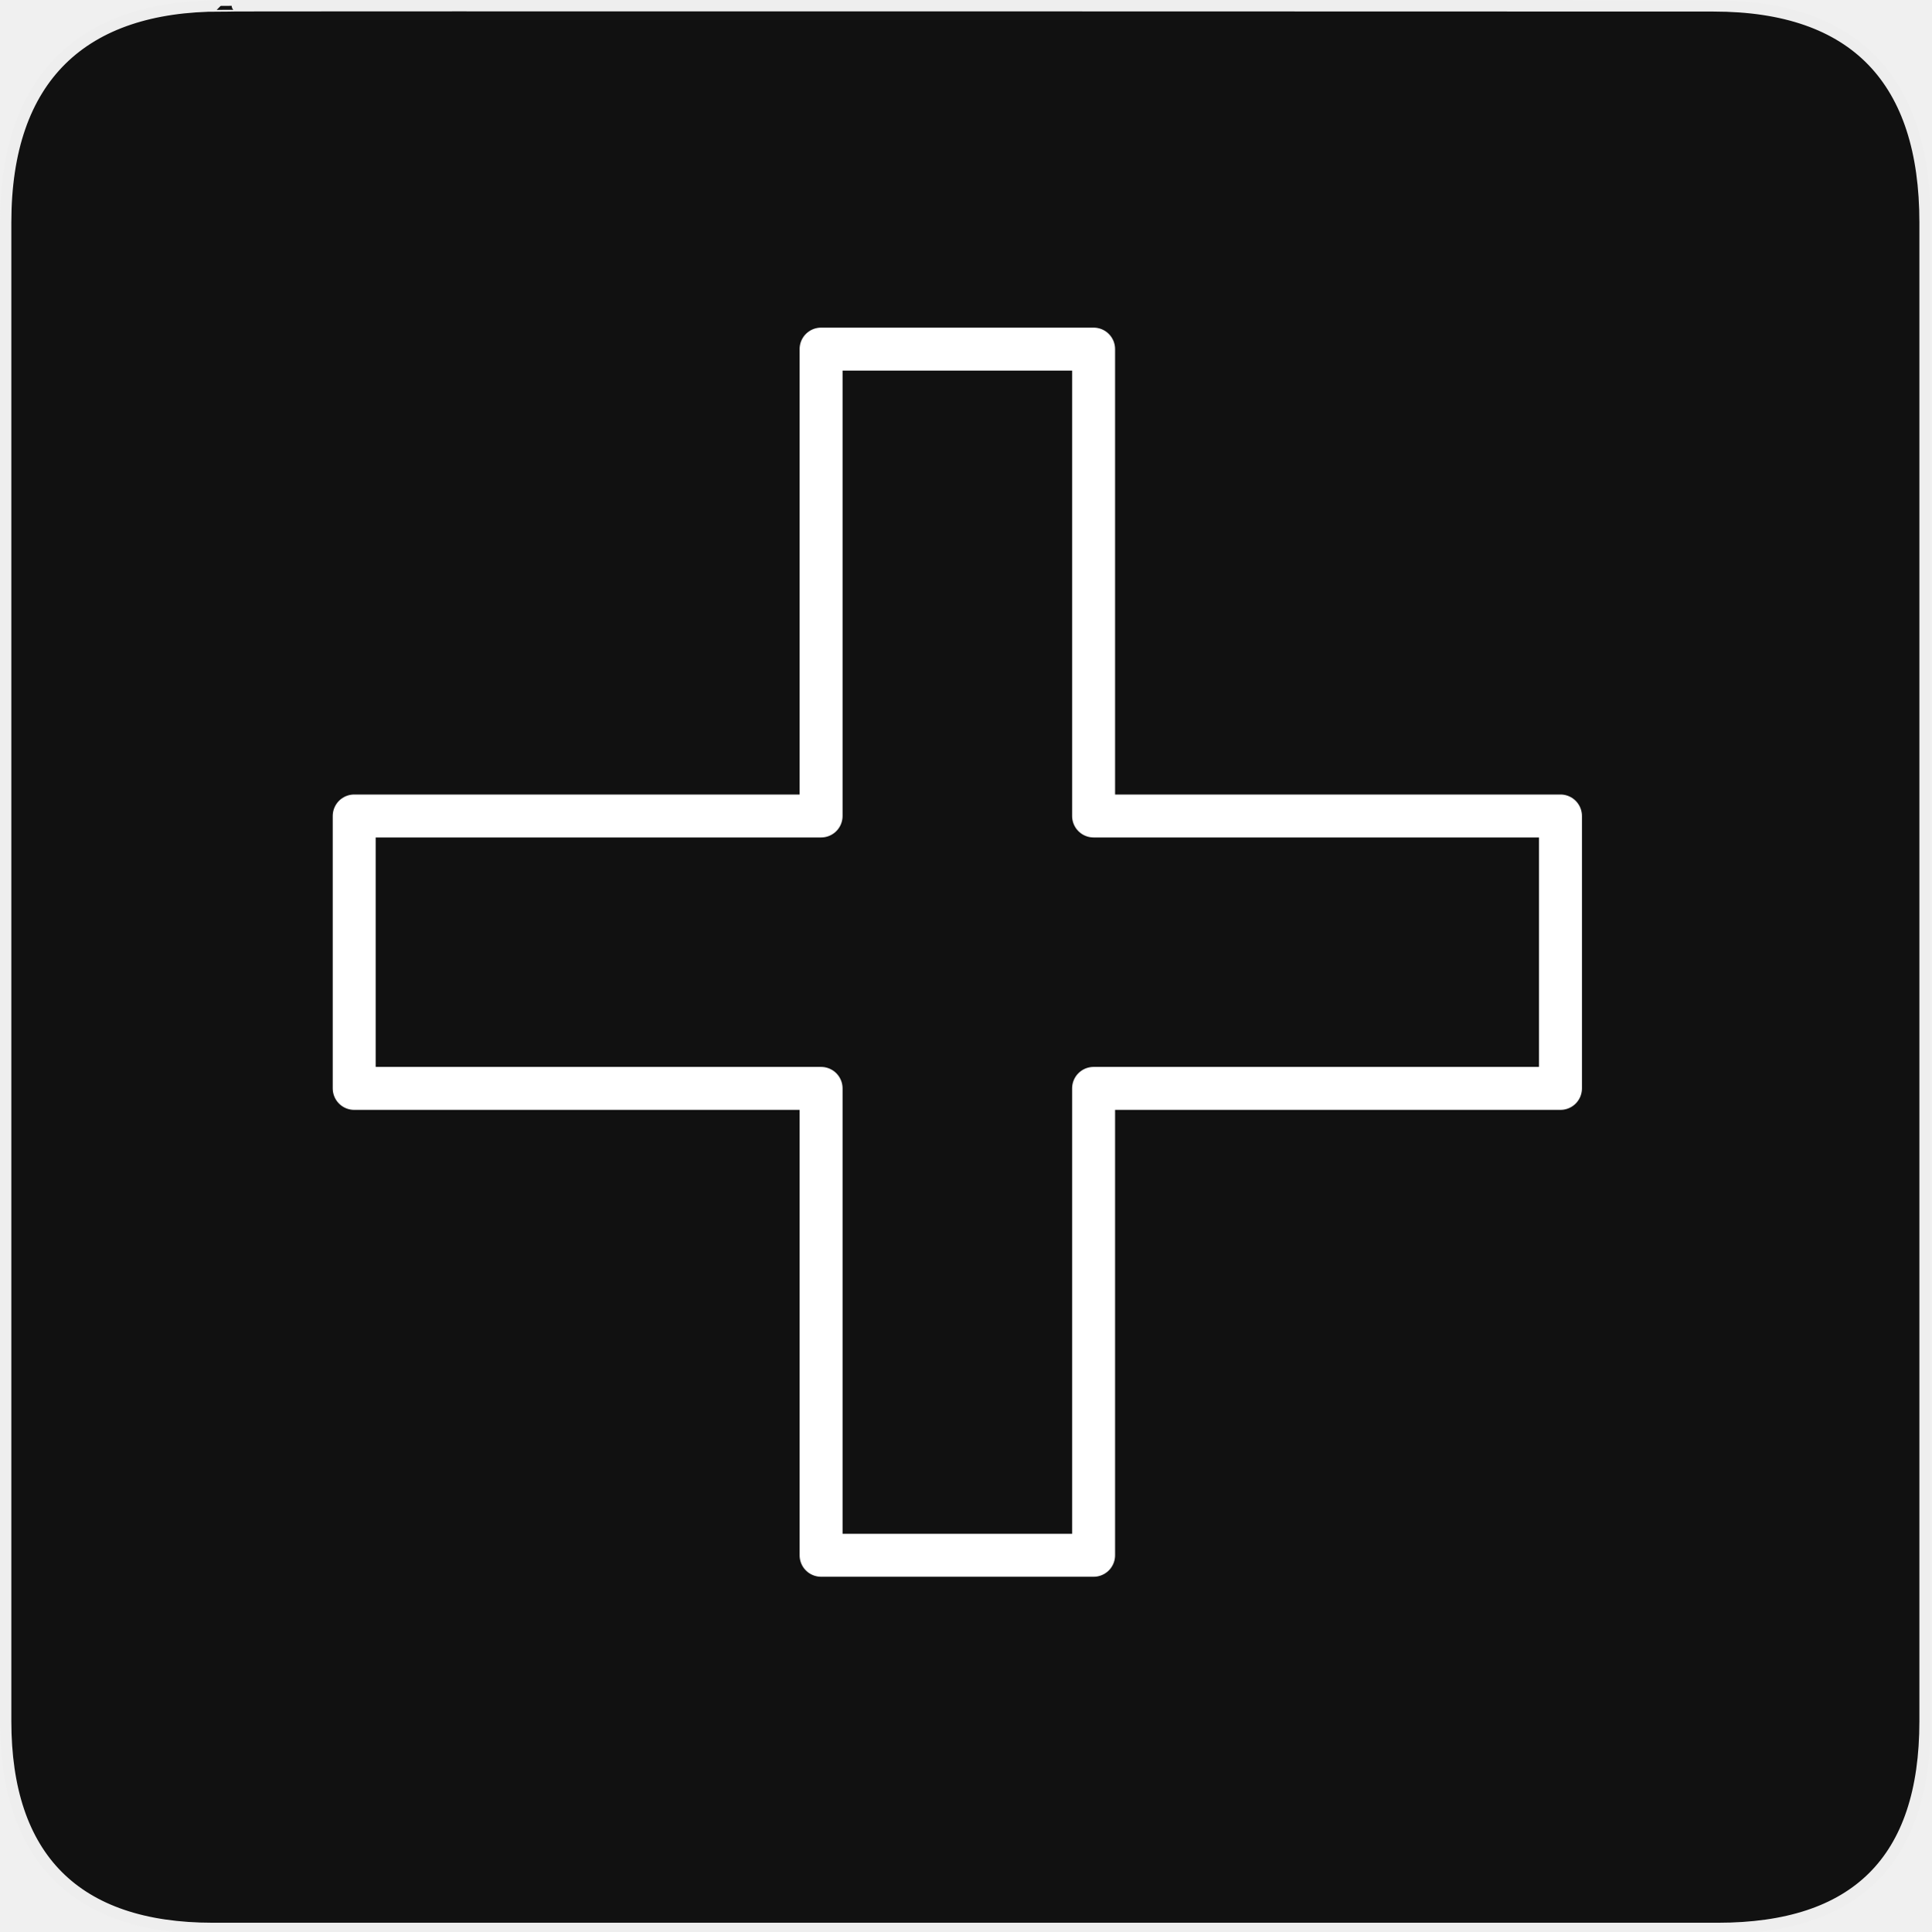
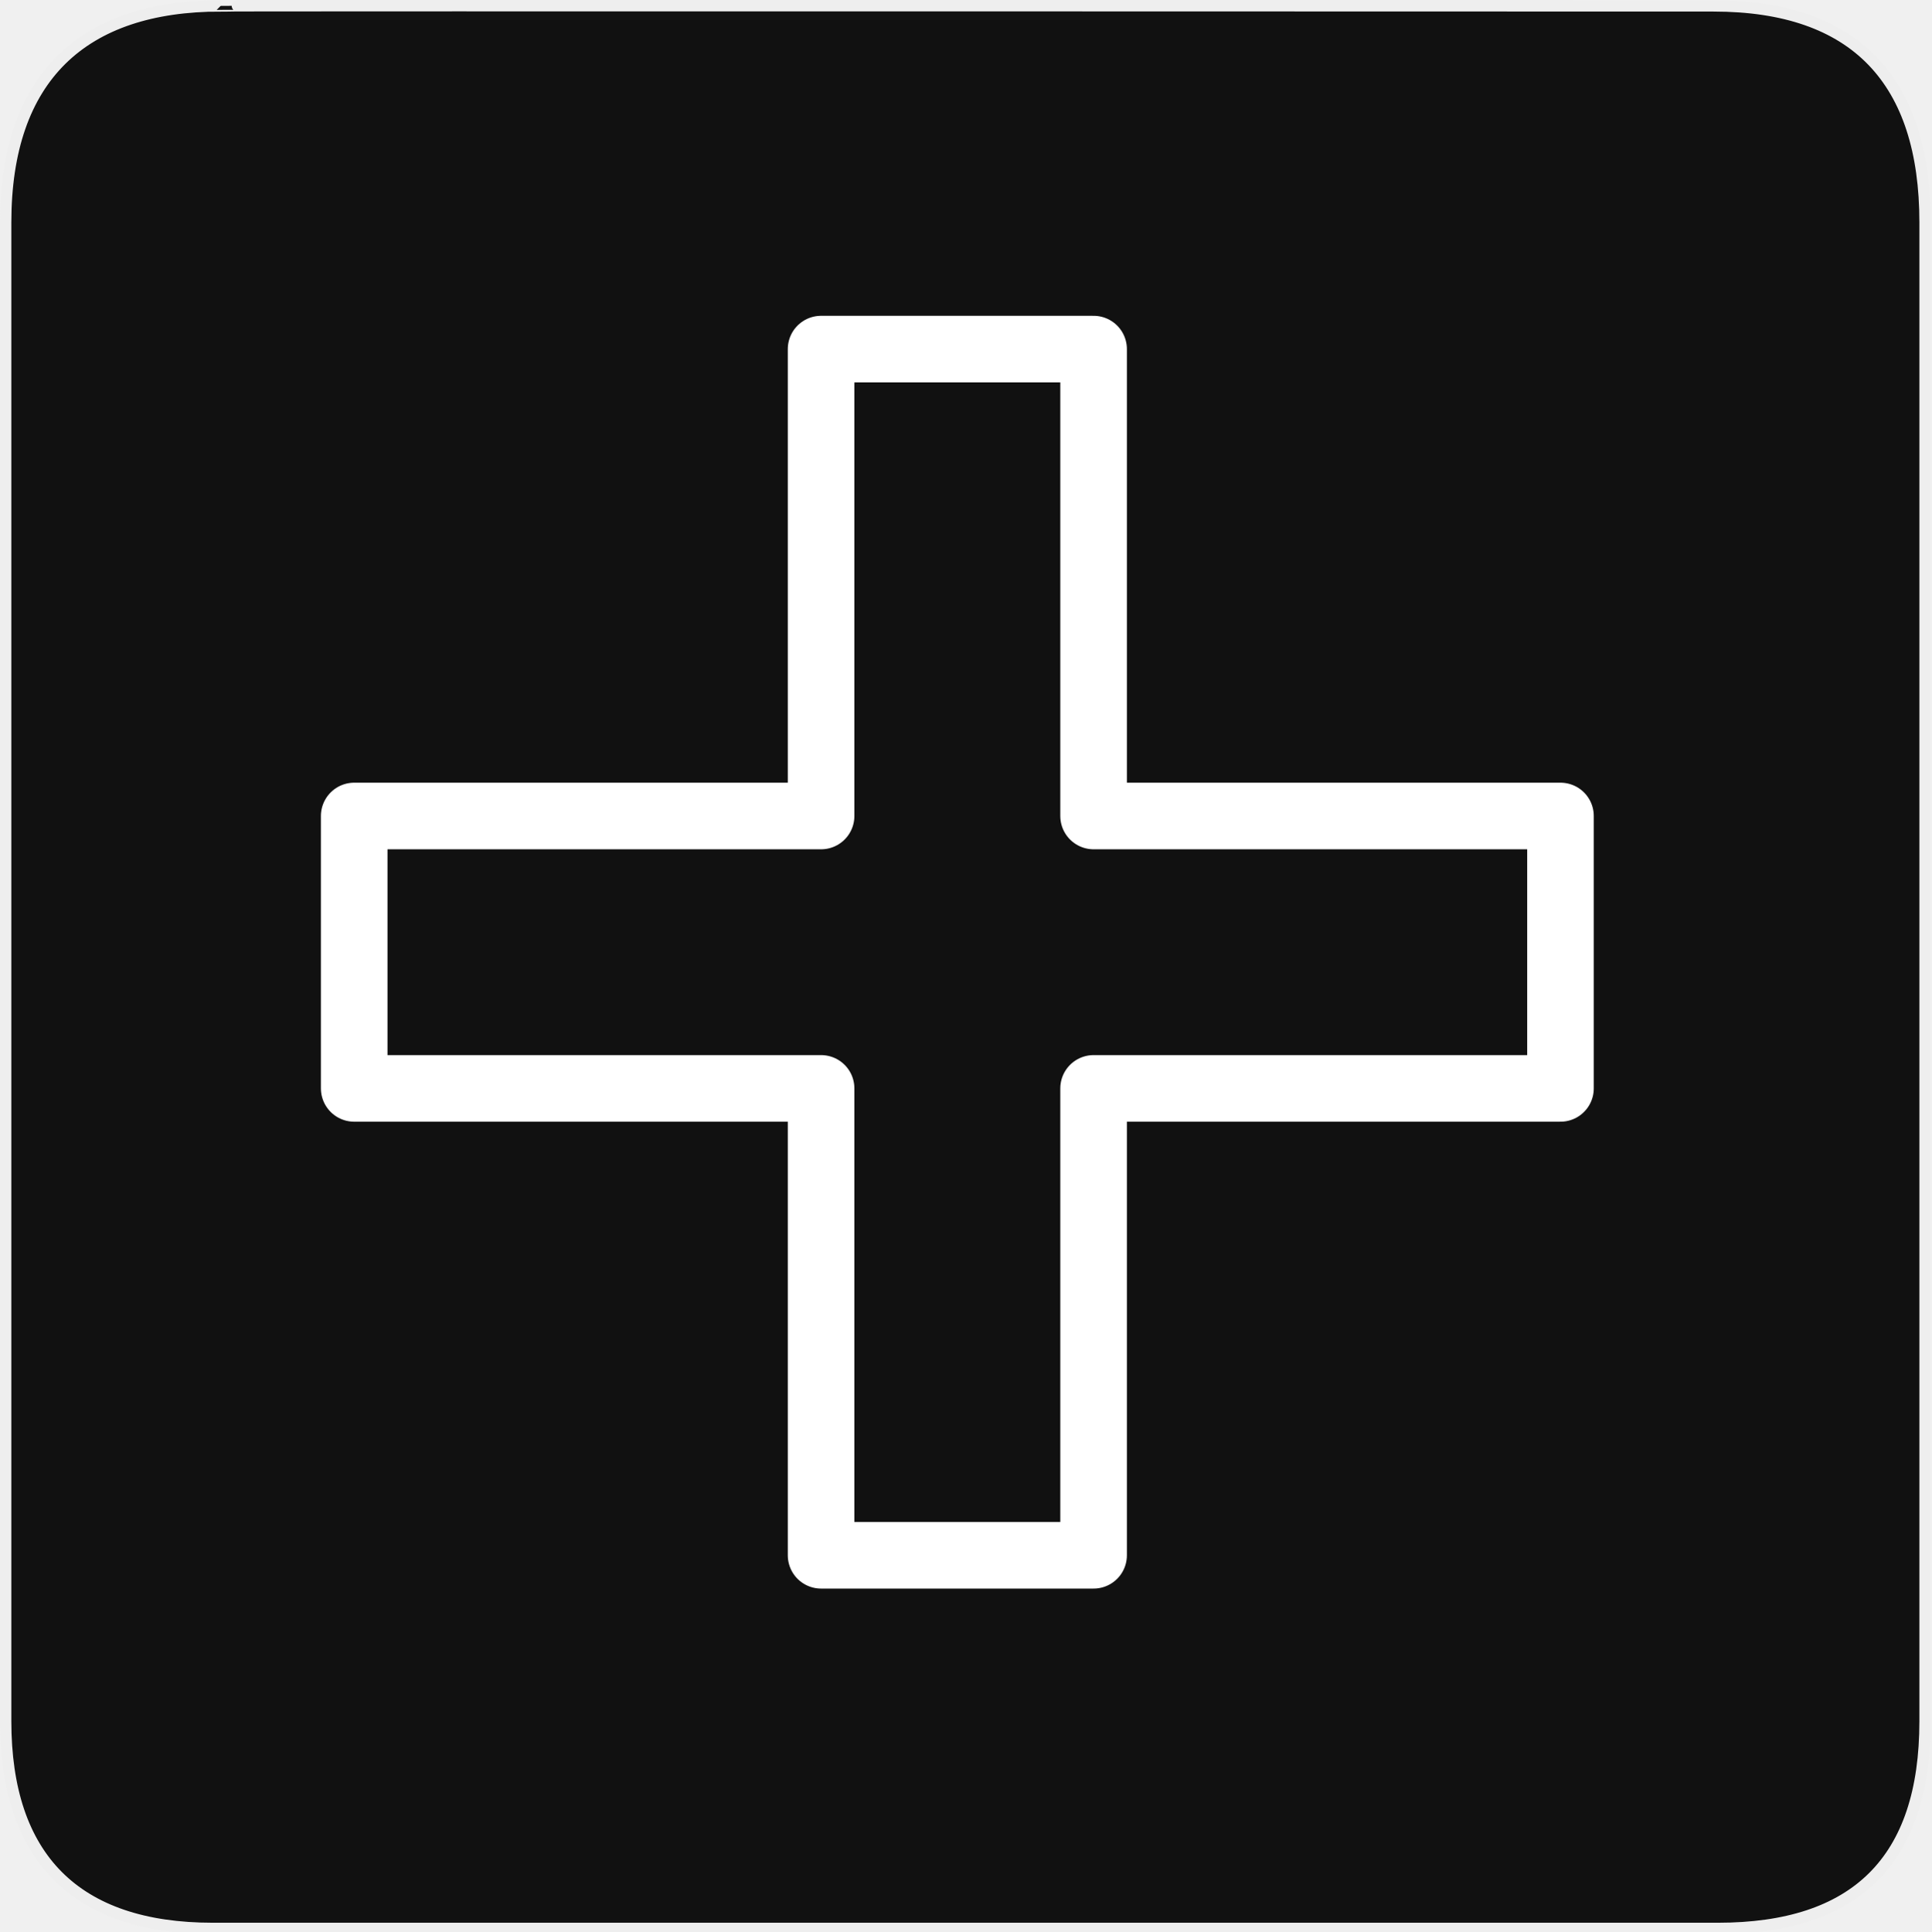
<svg xmlns="http://www.w3.org/2000/svg" version="1.0" width="580" height="580" id="svg2">
  <defs id="defs4">
    <symbol viewBox="244.5 110 489 219.9" id="symbol-university">
      <path id="path4460" d="M79,43l57,119c0,0,21-96,104-96s124,106,124,106l43-133l82-17L0,17L79,43z" />
      <path id="path4462" d="M94,176l-21,39" stroke-width="20" stroke="#000000" fill="none" />
      <path id="path4464" d="M300,19c0,10.5-22.6,19-50.5,19S199,29.5,199,19s22.6-19,50.5-19S300,8.5,300,19z" />
      <path id="path4466" d="M112,216l-16-38L64,88c0,0-9-8-4-35s16-24,16-24" stroke-width="20" stroke="#000000" ill="none" />
    </symbol>
    <marker style="overflow:visible;" id="Arrow2Lend" refX="0.0" refY="0.0" orient="auto">
      <path transform="scale(1.1) rotate(180) translate(1,0)" d="M 8.719,4.034 L -2.207,0.016 L 8.719,-4.002 C 6.973,-1.63 6.983,1.616 8.719,4.034 z " style="font-size:12.0;fill-rule:evenodd;stroke-width:0.625;stroke-linejoin:round;" id="path4137" />
    </marker>
    <marker style="overflow:visible;" id="Arrow1Mend" refX="0.0" refY="0.0" orient="auto">
      <path transform="scale(0.4) rotate(180) translate(10,0)" style="fill-rule:evenodd;stroke:#000000;stroke-width:1.0pt;marker-start:none;" d="M 0.0,0.0 L 5.0,-5.0 L -12.5,0.0 L 5.0,5.0 L 0.0,0.0 z " id="path4125" />
    </marker>
    <marker style="overflow:visible" id="TriangleOutL" refX="0.0" refY="0.0" orient="auto">
      <path transform="scale(0.8)" style="fill-rule:evenodd;stroke:#000000;stroke-width:1.0pt;marker-start:none" d="M 5.77,0.0 L -2.88,5.0 L -2.88,-5.0 L 5.77,0.0 z " id="path4214" />
    </marker>
    <marker style="overflow:visible;" id="Arrow1Lend" refX="0.0" refY="0.0" orient="auto">
      <path transform="scale(0.8) rotate(180) translate(12.5,0)" style="fill-rule:evenodd;stroke:#000000;stroke-width:1.0pt;marker-start:none;" d="M 0.0,0.0 L 5.0,-5.0 L -12.5,0.0 L 5.0,5.0 L 0.0,0.0 z " id="path4119" />
    </marker>
    <marker style="overflow:visible" id="Tail" refX="0.0" refY="0.0" orient="auto">
      <g transform="scale(-1.2)" id="g4152">
        <path style="fill:none;fill-rule:evenodd;stroke:#000000;stroke-width:0.8;marker-start:none;marker-end:none;stroke-linecap:round" d="M -3.805,-3.959 L 0.544,0" id="path4154" />
        <path style="fill:none;fill-rule:evenodd;stroke:#000000;stroke-width:0.8;marker-start:none;marker-end:none;stroke-linecap:round" d="M -1.287,-3.959 L 3.062,0" id="path4156" />
        <path style="fill:none;fill-rule:evenodd;stroke:#000000;stroke-width:0.8;marker-start:none;marker-end:none;stroke-linecap:round" d="M 1.305,-3.959 L 5.654,0" id="path4158" />
        <path style="fill:none;fill-rule:evenodd;stroke:#000000;stroke-width:0.8;marker-start:none;marker-end:none;stroke-linecap:round" d="M -3.805,4.178 L 0.544,0.22" id="path4160" />
        <path style="fill:none;fill-rule:evenodd;stroke:#000000;stroke-width:0.8;marker-start:none;marker-end:none;stroke-linecap:round" d="M -1.287,4.178 L 3.062,0.22" id="path4162" />
        <path style="fill:none;fill-rule:evenodd;stroke:#000000;stroke-width:0.8;marker-start:none;marker-end:none;stroke-linecap:round" d="M 1.305,4.178 L 5.654,0.22" id="path4164" />
      </g>
    </marker>
    <marker style="overflow:visible" id="Arrow1Sstart" refX="0.0" refY="0.0" orient="auto">
      <path transform="scale(0.2) translate(6,0)" style="fill-rule:evenodd;stroke:#000000;stroke-width:1.0pt;marker-start:none" d="M 0.0,0.0 L 5.0,-5.0 L -12.5,0.0 L 5.0,5.0 L 0.0,0.0 z " id="path4128" />
    </marker>
    <marker style="overflow:visible;" id="Arrow1Send" refX="0.0" refY="0.0" orient="auto">
      <path transform="scale(0.2) rotate(180) translate(6,0)" style="fill-rule:evenodd;stroke:#000000;stroke-width:1.0pt;marker-start:none;" d="M 0.0,0.0 L 5.0,-5.0 L -12.5,0.0 L 5.0,5.0 L 0.0,0.0 z " id="path4131" />
    </marker>
    <marker style="overflow:visible" id="SemiCircleOut" refX="0.0" refY="0.0" orient="auto">
      <path transform="scale(0.6) translate(7.125493,0.763446)" style="fill-rule:evenodd;stroke:#000000;stroke-width:1.0pt;marker-start:none;marker-end:none" d="M -2.5,-0.809 C -2.5,1.951 -4.74,4.191 -7.5,4.191 L -7.5,-5.809 C -4.74,-5.809 -2.5,-3.569 -2.5,-0.809 z " id="path4235" />
    </marker>
    <marker style="overflow:visible;" id="Arrow2Send" refX="0.0" refY="0.0" orient="auto">
      <path transform="scale(0.3) rotate(180) translate(-2.3,0)" d="M 8.719,4.034 L -2.207,0.016 L 8.719,-4.002 C 6.973,-1.63 6.983,1.616 8.719,4.034 z " style="font-size:12.0;fill-rule:evenodd;stroke-width:0.625;stroke-linejoin:round;" id="path4149" />
    </marker>
    <marker style="overflow:visible" id="TriangleOutS" refX="0.0" refY="0.0" orient="auto">
      <path transform="scale(0.2)" style="fill-rule:evenodd;stroke:#000000;stroke-width:1.0pt;marker-start:none" d="M 5.77,0.0 L -2.88,5.0 L -2.88,-5.0 L 5.77,0.0 z " id="path4220" />
    </marker>
    <marker style="overflow:visible" id="CurveIn" refX="0.0" refY="0.0" orient="auto">
      <path transform="scale(0.6)" style="fill-rule:evenodd;stroke:#000000;stroke-width:1.0pt;marker-start:none;marker-end:none;fill:none" d="M 4.625,-5.046 C 1.865,-5.046 -0.375,-2.806 -0.375,-0.046 C -0.375,2.714 1.865,4.954 4.625,4.954" id="path4238" />
    </marker>
    <marker orient="auto" refY="0" refX="0" id="InfiniteLineStart" style="overflow:visible">
      <g transform="translate(-13,0)" id="g4298">
        <circle cx="3" cy="0" r="0.8" id="circle4300" d="M 3.8,0 C 3.8,0.442 3.442,0.8 3,0.8 2.558,0.8 2.2,0.442 2.2,0 c 0,-0.442 0.358,-0.8 0.8,-0.8 0.442,0 0.8,0.358 0.8,0.8 z" />
        <circle cx="6.5" cy="0" r="0.8" id="circle4302" d="M 7.3,0 C 7.3,0.442 6.942,0.8 6.5,0.8 6.058,0.8 5.7,0.442 5.7,0 c 0,-0.442 0.358,-0.8 0.8,-0.8 0.442,0 0.8,0.358 0.8,0.8 z" />
        <circle cx="10" cy="0" r="0.8" id="circle4304" d="M 10.8,0 C 10.8,0.442 10.442,0.8 10,0.8 9.558,0.8 9.2,0.442 9.2,0 c 0,-0.442 0.358,-0.8 0.8,-0.8 0.442,0 0.8,0.358 0.8,0.8 z" />
      </g>
    </marker>
    <marker style="overflow:visible" id="StopS" refX="0.0" refY="0.0" orient="auto">
      <path transform="scale(0.2)" style="fill:none;fill-opacity:0.75;fill-rule:evenodd;stroke:#000000;stroke-width:1.0pt" d="M 0.0,5.65 L 0.0,-5.65" id="path4229" />
    </marker>
    <marker style="overflow:visible" id="Arrow2Sstart" refX="0.0" refY="0.0" orient="auto">
      <path transform="scale(0.3) translate(-2.3,0)" d="M 8.719,4.034 L -2.207,0.016 L 8.719,-4.002 C 6.973,-1.63 6.983,1.616 8.719,4.034 z " style="font-size:12.0;fill-rule:evenodd;stroke-width:0.625;stroke-linejoin:round" id="path4146" />
    </marker>
    <marker style="overflow:visible" id="DiamondS" refX="0.0" refY="0.0" orient="auto">
      <path transform="scale(0.2)" style="fill-rule:evenodd;stroke:#000000;stroke-width:1.0pt;marker-start:none" d="M 0,-7.071 L -7.071,0 L 0,7.071 L 7.071,0 L 0,-7.071 z " id="path4202" />
    </marker>
    <marker orient="auto" refY="0" refX="0" id="RazorWire">
       style="overflow:visible"&gt;
      <path d="M 0.023,-0.74 L 0.023,0.697 L -7.759,3.01 L 10.679,3.01 L 3.491,0.697 L 3.491,-0.74 L 10.741,-2.896 L -7.727,-2.896 L 0.023,-0.74 z " style="fill:#808080;fill-opacity:1;fill-rule:evenodd;stroke:#000000;stroke-width:0.1pt" transform="scale(0.8,0.8)" id="path4286" />
    </marker>
  </defs>
  <g id="g1327">
    <path d="M 66.275,1.768 C 24.94,1.768 1.704,23.139 1.704,66.804 L 1.704,516.927 C 1.704,557.771 22.599,579.156 63.896,579.156 L 515.92,579.156 C 557.227,579.156 578.149,558.841 578.149,516.927 L 578.149,66.804 C 578.149,24.203 557.227,1.768 514.628,1.768 C 514.624,1.768 66.133,1.625 66.275,1.768 z " style="fill:#111;stroke:#eee;stroke-width:3.408" id="path1329" />
  </g>
  <g id="layer3" style="display:none;stroke:#757575;stroke-opacity:1" transform="matrix(48.14969,0,0,48.14969,-536.2733,-33.30675)">
    <rect style="fill:none;stroke:#757575;stroke-width:0.1;stroke-miterlimit:4;stroke-dasharray:none;stroke-opacity:1;display:inline" id="rect4134" width="10" height="10" x="1" y="1" />
    <rect style="fill:none;stroke:#757575;stroke-width:0.1;stroke-miterlimit:4;stroke-dasharray:none;stroke-opacity:1;display:inline" id="rect4136" width="8" height="8" x="2" y="2" />
  </g>
-   <path style="fill:#000000;fill-opacity:0;stroke:#ffffff;stroke-width:12.9;stroke-miterlimit:4;stroke-opacity:1;stroke-dasharray:none;stroke-dashoffset:0;stroke-linejoin:round" d="M 246.594 104.844 L 246.594 245.062 L 106.375 245.062 L 106.375 326.875 L 246.594 326.875 L 246.594 467.094 L 328.438 467.094 L 328.438 326.875 L 468.656 326.875 L 468.656 245.062 L 328.438 245.062 L 328.438 104.844 L 246.594 104.844 z " id="rect3180" />
+   <path style="fill:#000000;fill-opacity:0;stroke:#ffffff;stroke-width:20;stroke-miterlimit:4;stroke-opacity:1;stroke-dasharray:none;stroke-dashoffset:0;stroke-linejoin:round" d="M 246.594 104.844 L 246.594 245.062 L 106.375 245.062 L 106.375 326.875 L 246.594 326.875 L 246.594 467.094 L 328.438 467.094 L 328.438 326.875 L 468.656 326.875 L 468.656 245.062 L 328.438 245.062 L 328.438 104.844 L 246.594 104.844 z " id="rect3180" />
</svg>
